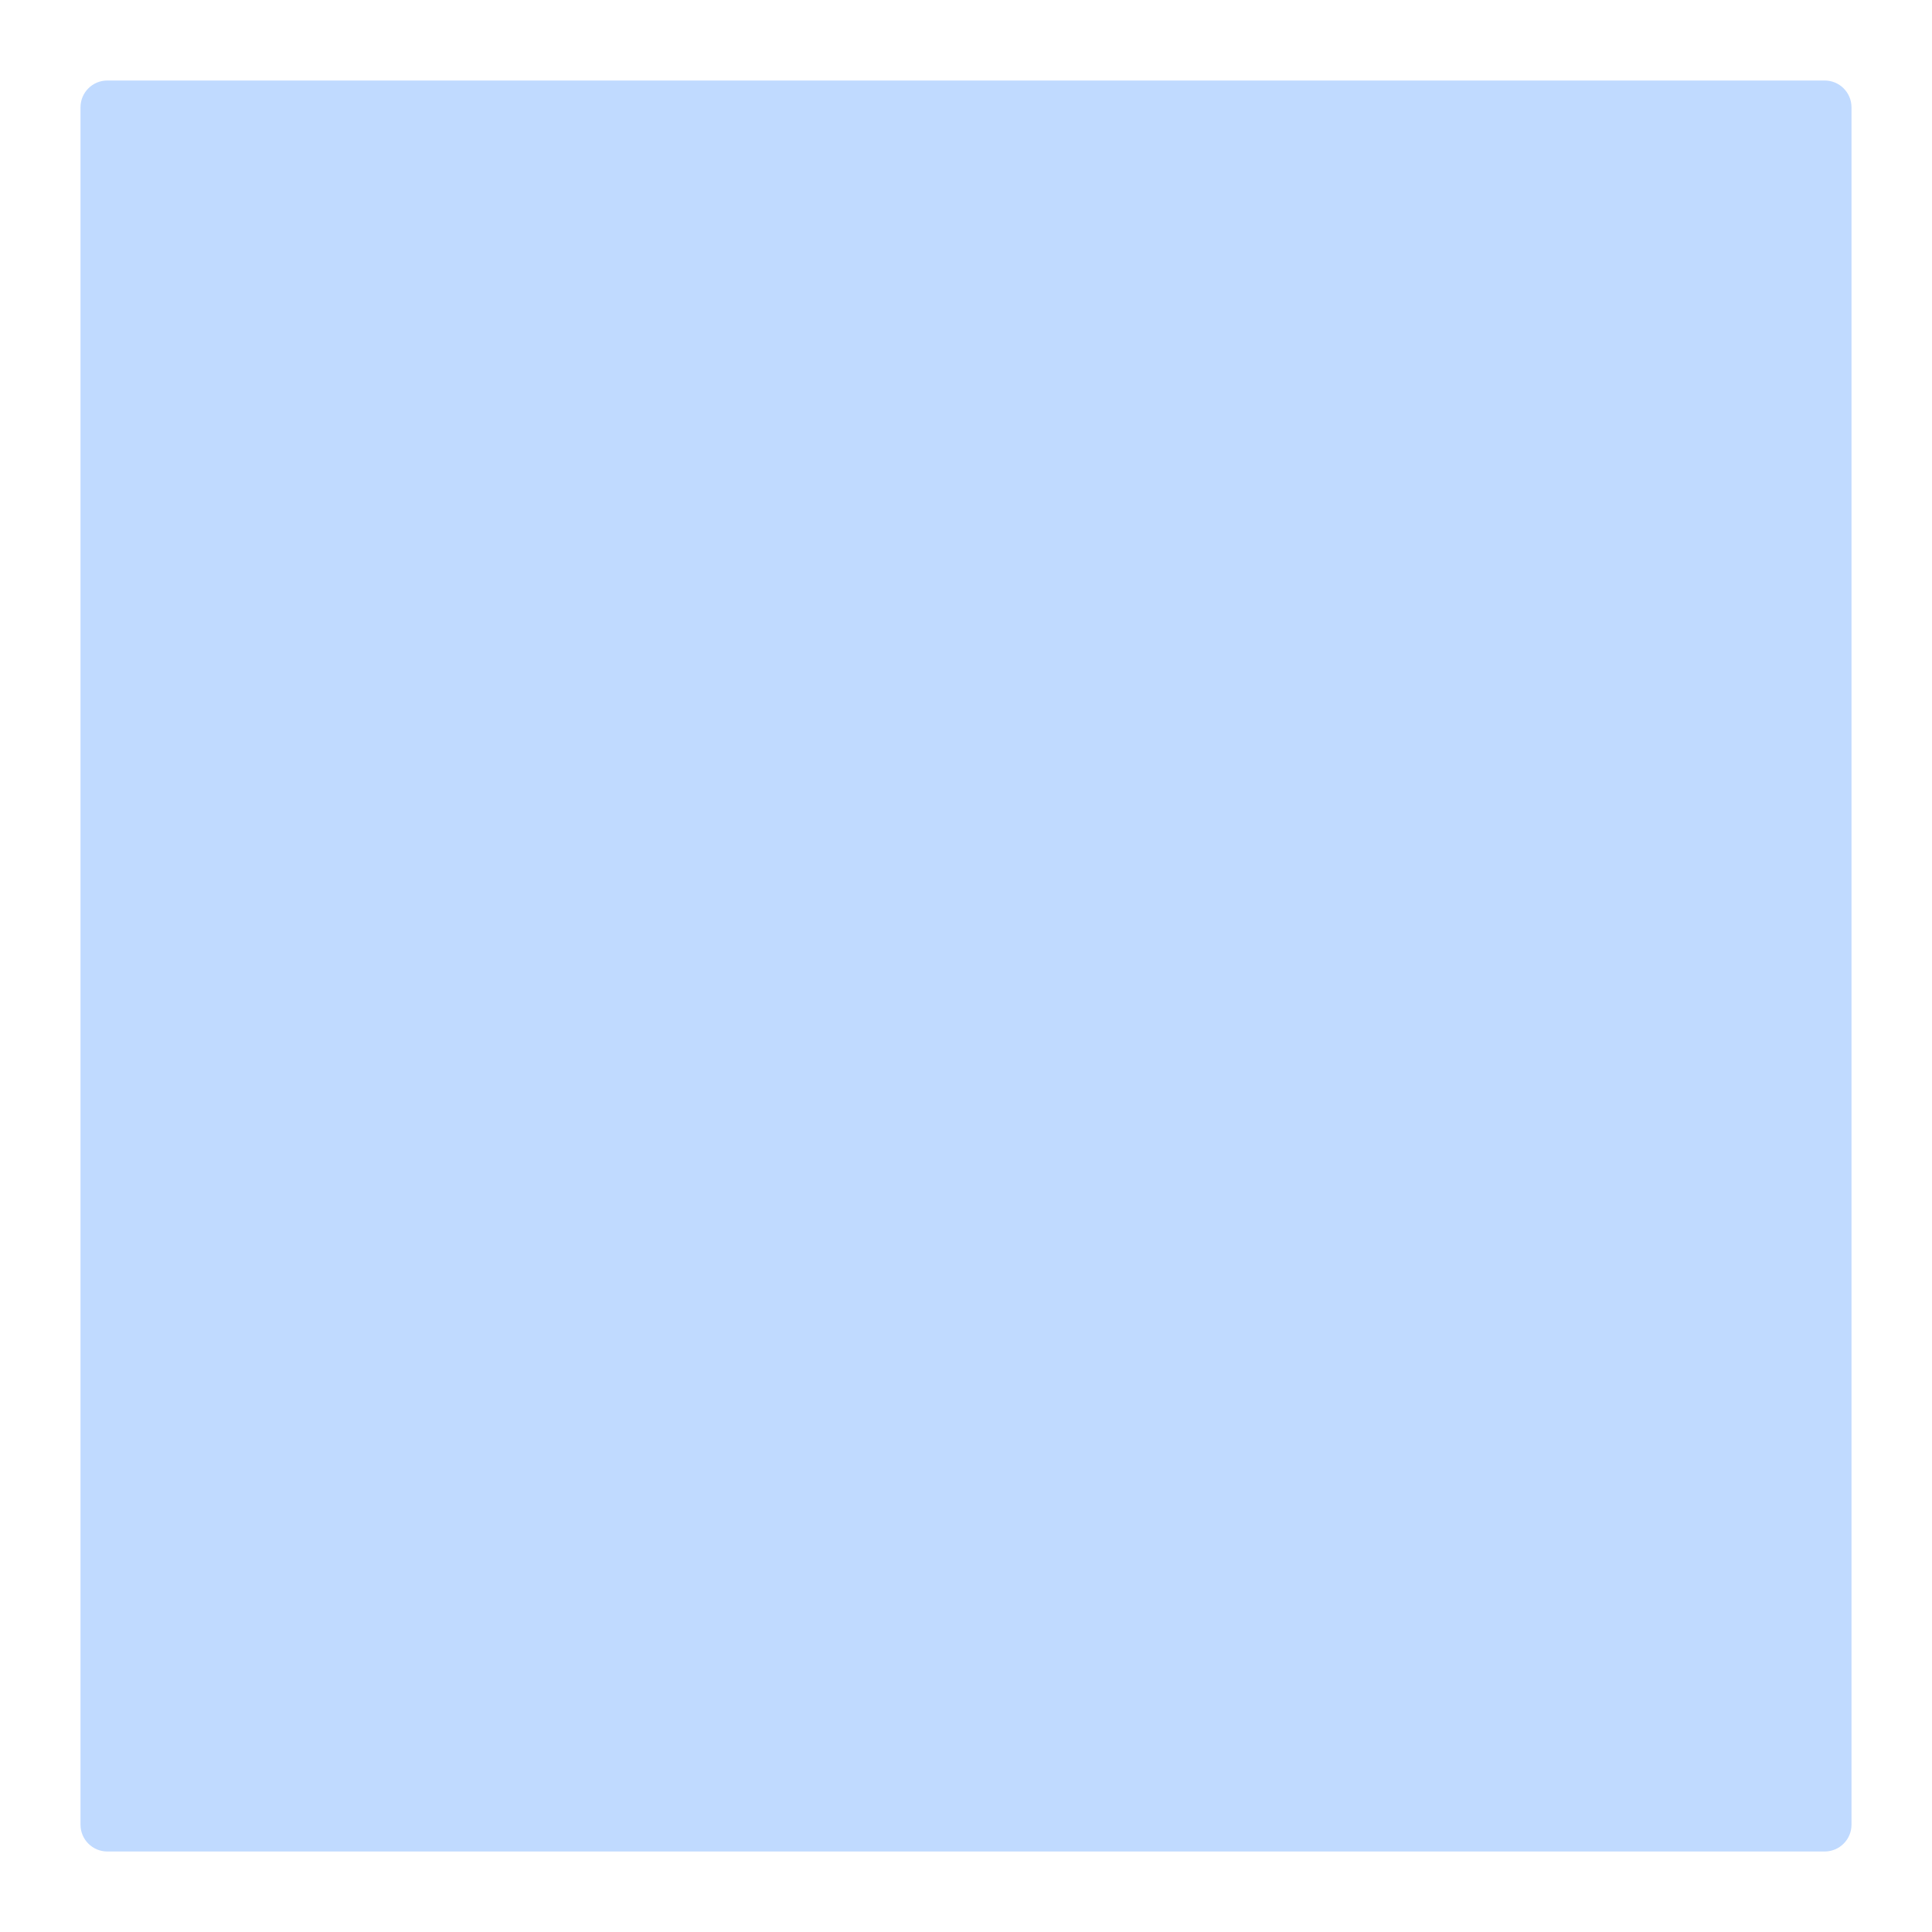
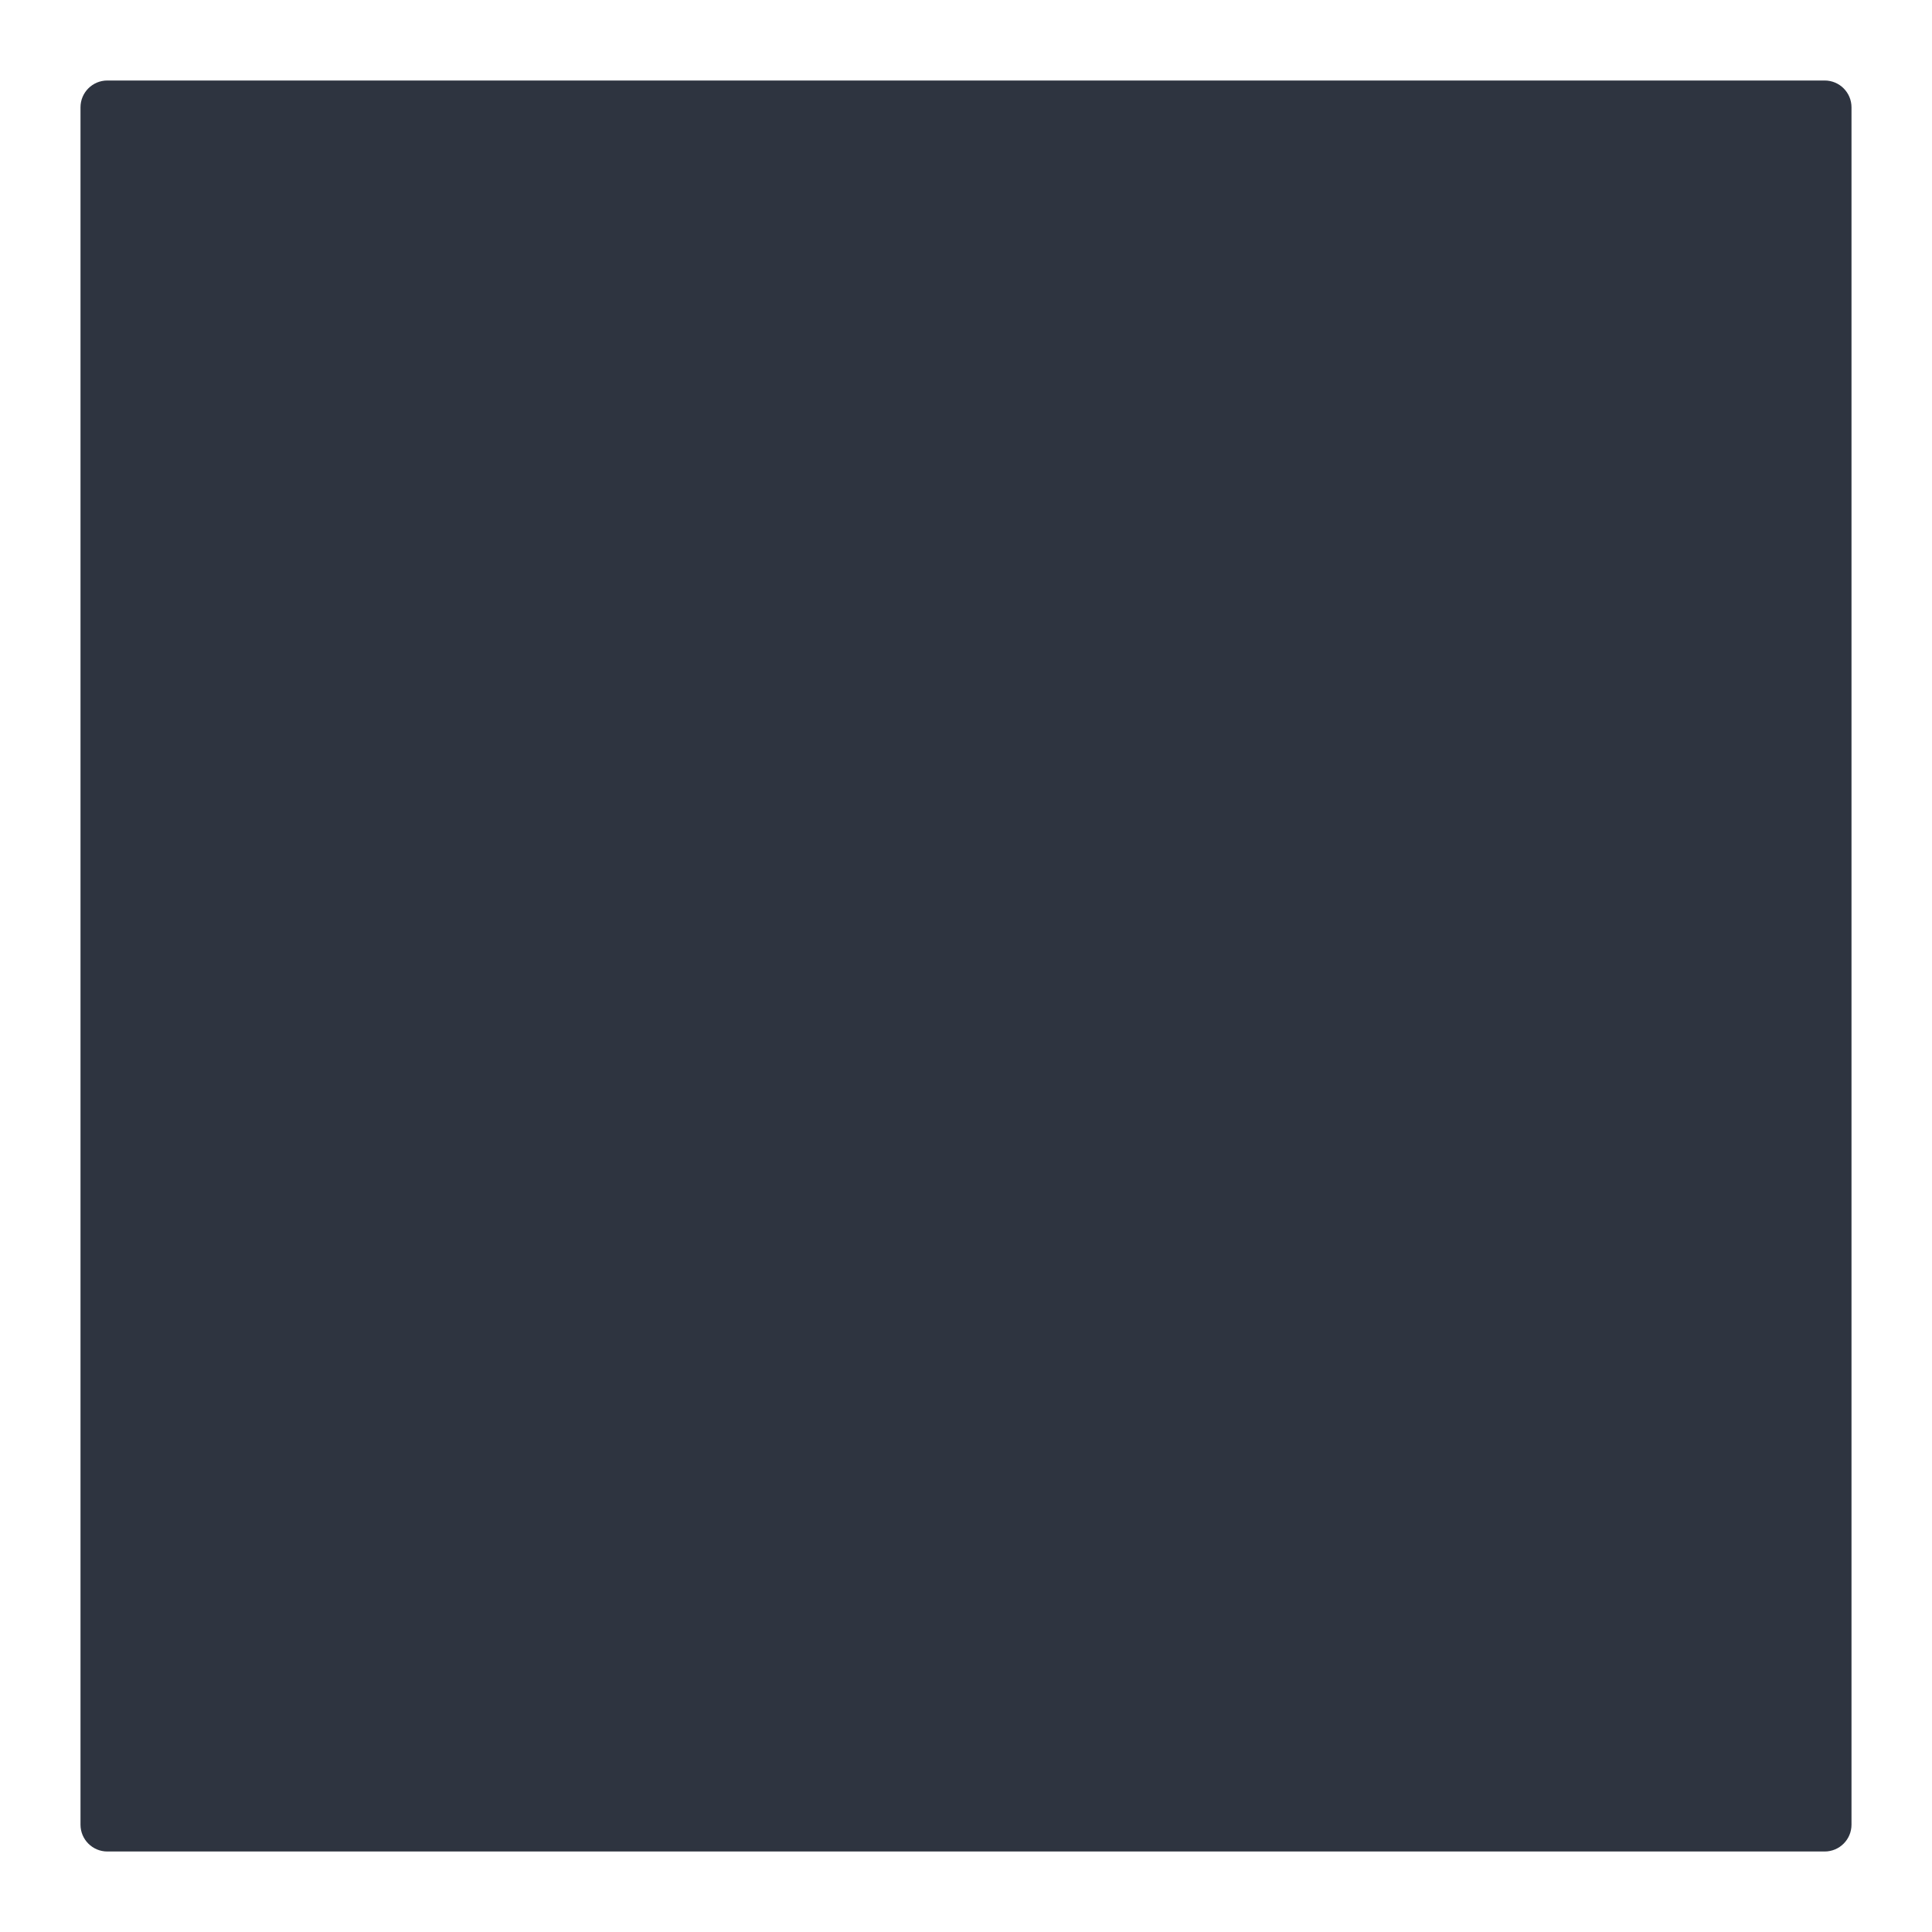
<svg xmlns="http://www.w3.org/2000/svg" width="144" height="144" viewBox="0 0 144 144" id="svg2" version="1.1">
  <defs id="defs4">
    <filter style="color-interpolation-filters:sRGB" id="filter4184">
      <feBlend mode="multiply" in2="BackgroundImage" id="feBlend4186" />
    </filter>
  </defs>
  <g id="layer1" transform="translate(0,-908.3622)" style="display:none;filter:url(#filter4184)">
    <rect style="opacity:1;fill:#f2f2f2;fill-opacity:1;fill-rule:nonzero;stroke:none;stroke-width:0.2;stroke-linecap:butt;stroke-linejoin:miter;stroke-miterlimit:10;stroke-dasharray:none;stroke-opacity:1" id="rect4136" width="144" height="144" x="0" y="908.362" />
  </g>
  <g id="layer2" style="display:inline">
-     <rect style="display:inline;opacity:1;fill:#c0daff;fill-opacity:1;fill-rule:nonzero;stroke:none;stroke-width:1;stroke-linecap:butt;stroke-linejoin:miter;stroke-miterlimit:10;stroke-dasharray:none;stroke-opacity:1" id="rect4367-9" width="132" height="132" x="6" y="6" rx="2" ry="2" />
+     <rect style="display:inline;opacity:1;fill:#2e3440;fill-opacity:1;fill-rule:nonzero;stroke:none;stroke-width:1;stroke-linecap:butt;stroke-linejoin:miter;stroke-miterlimit:10;stroke-dasharray:none;stroke-opacity:1" id="rect4367-9" width="132" height="132" x="6" y="6" rx="2" ry="2" />
  </g>
</svg>
